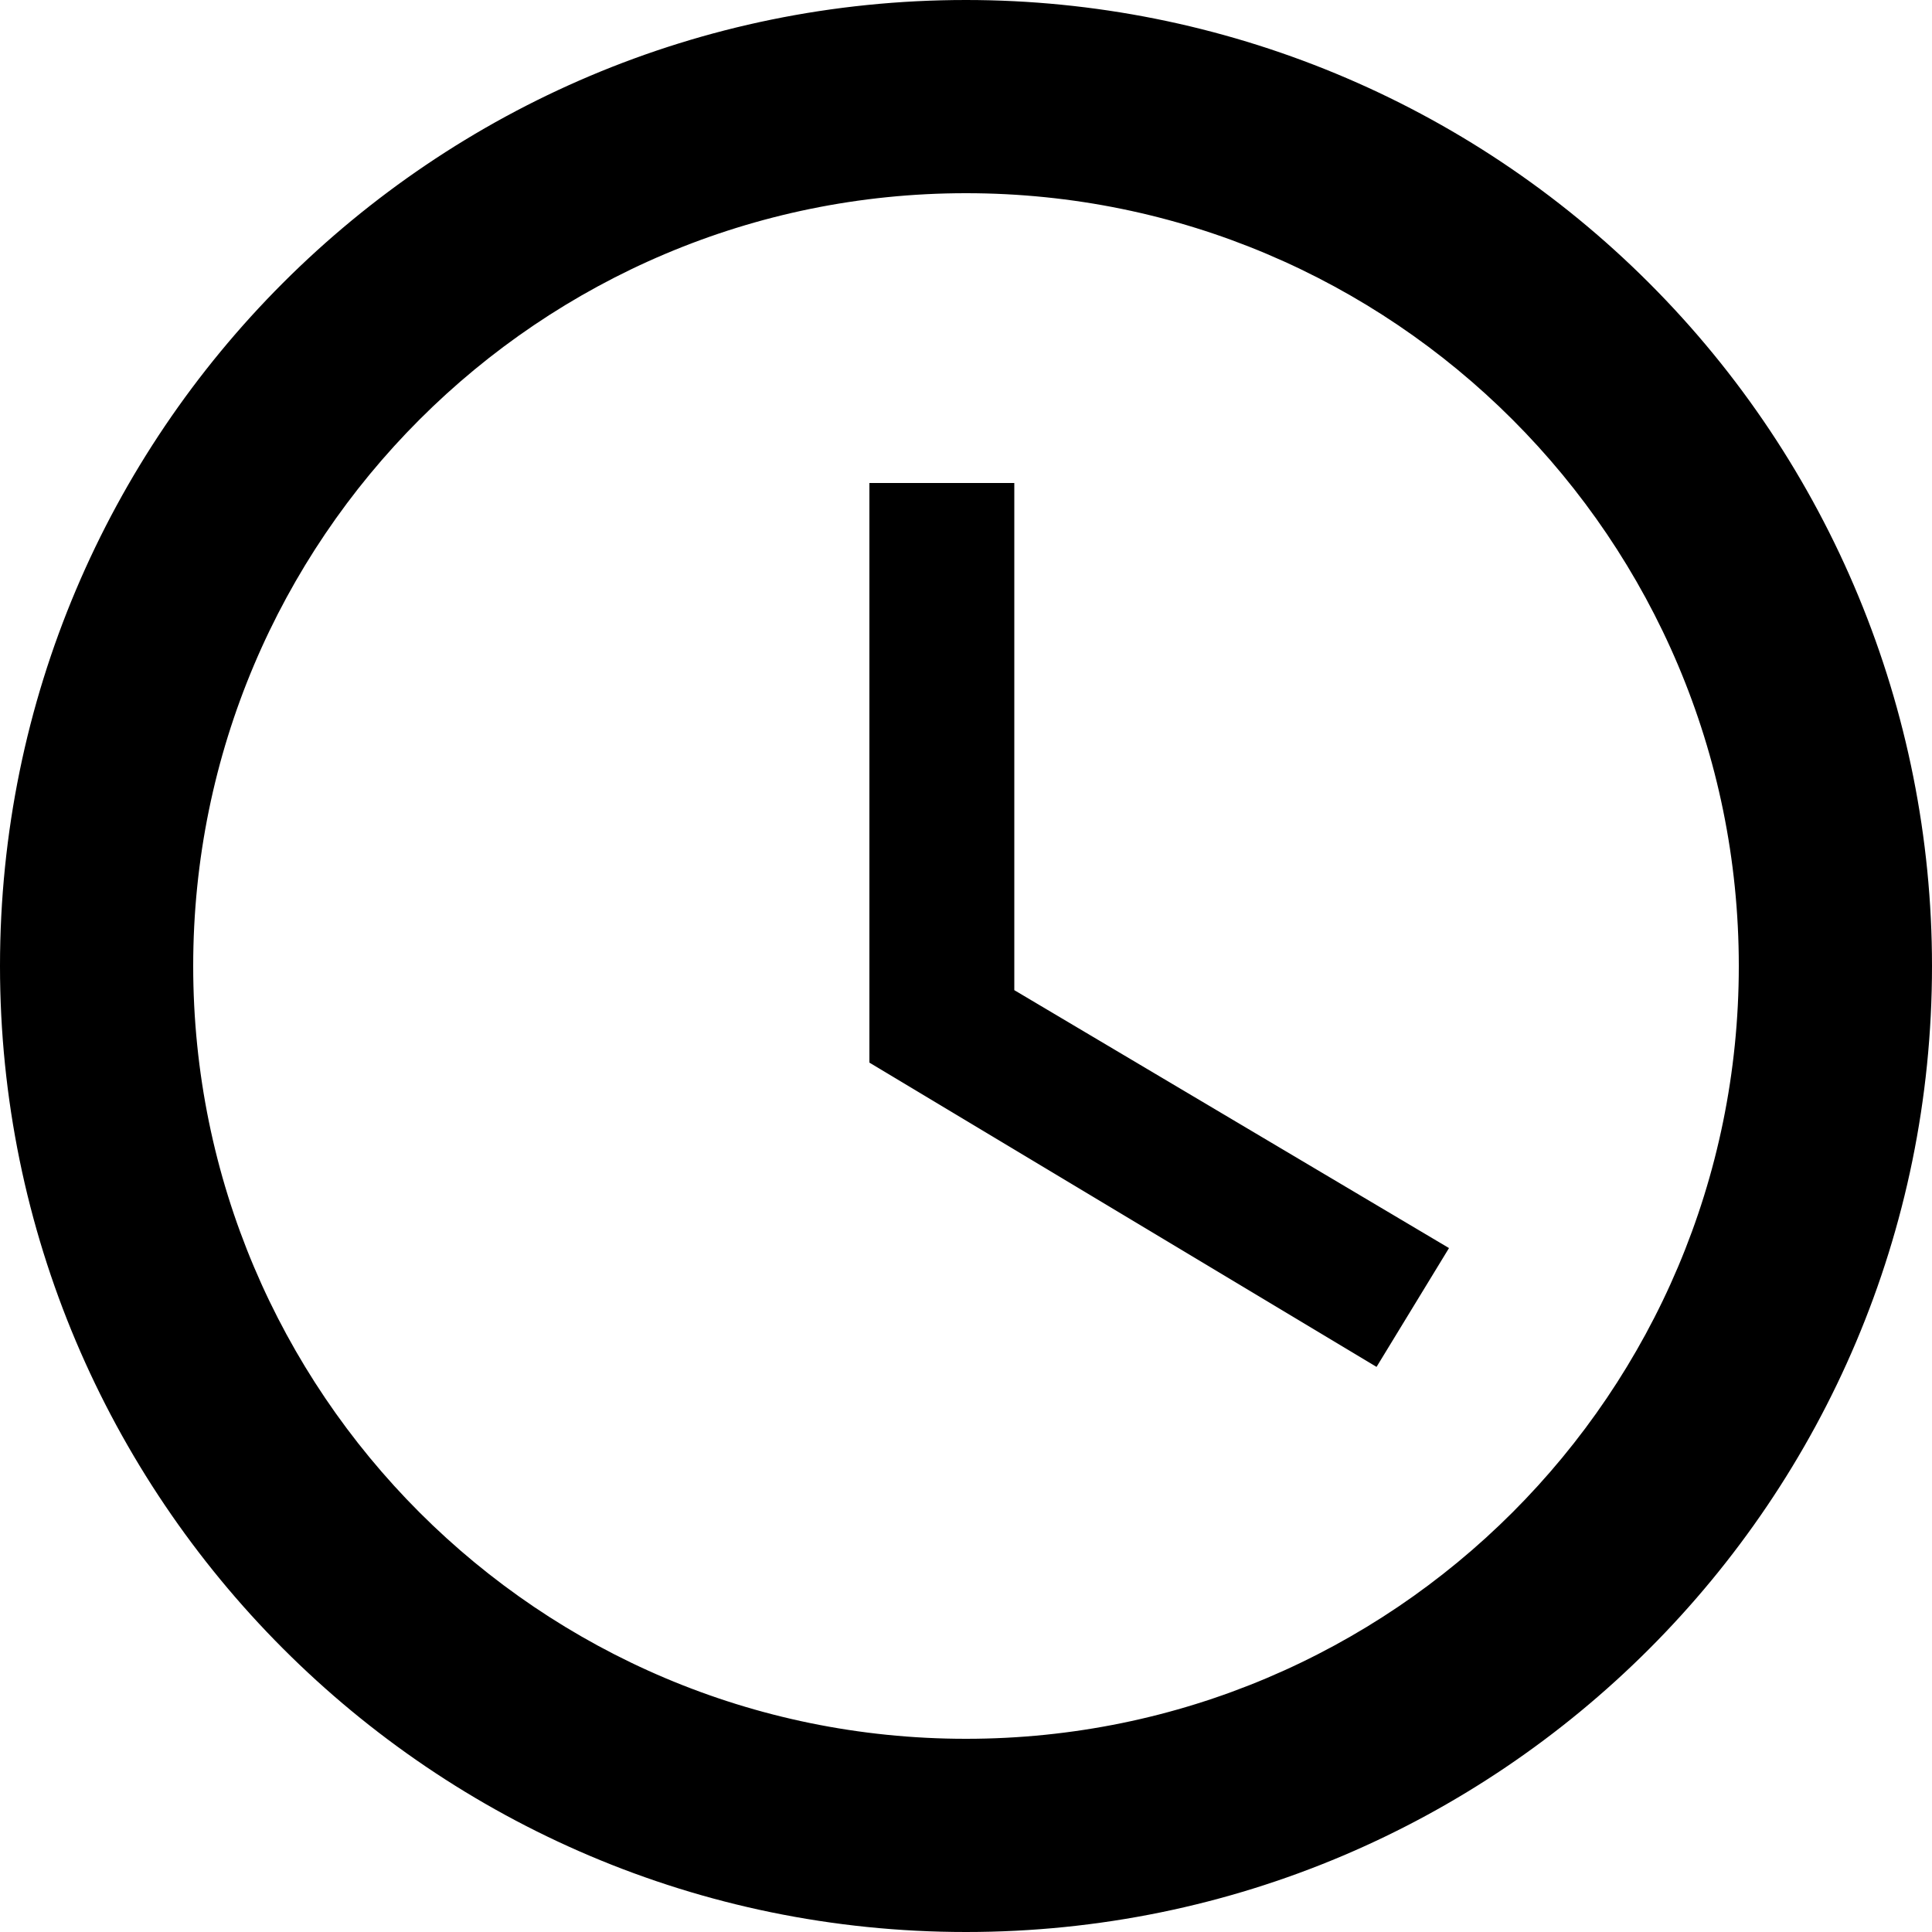
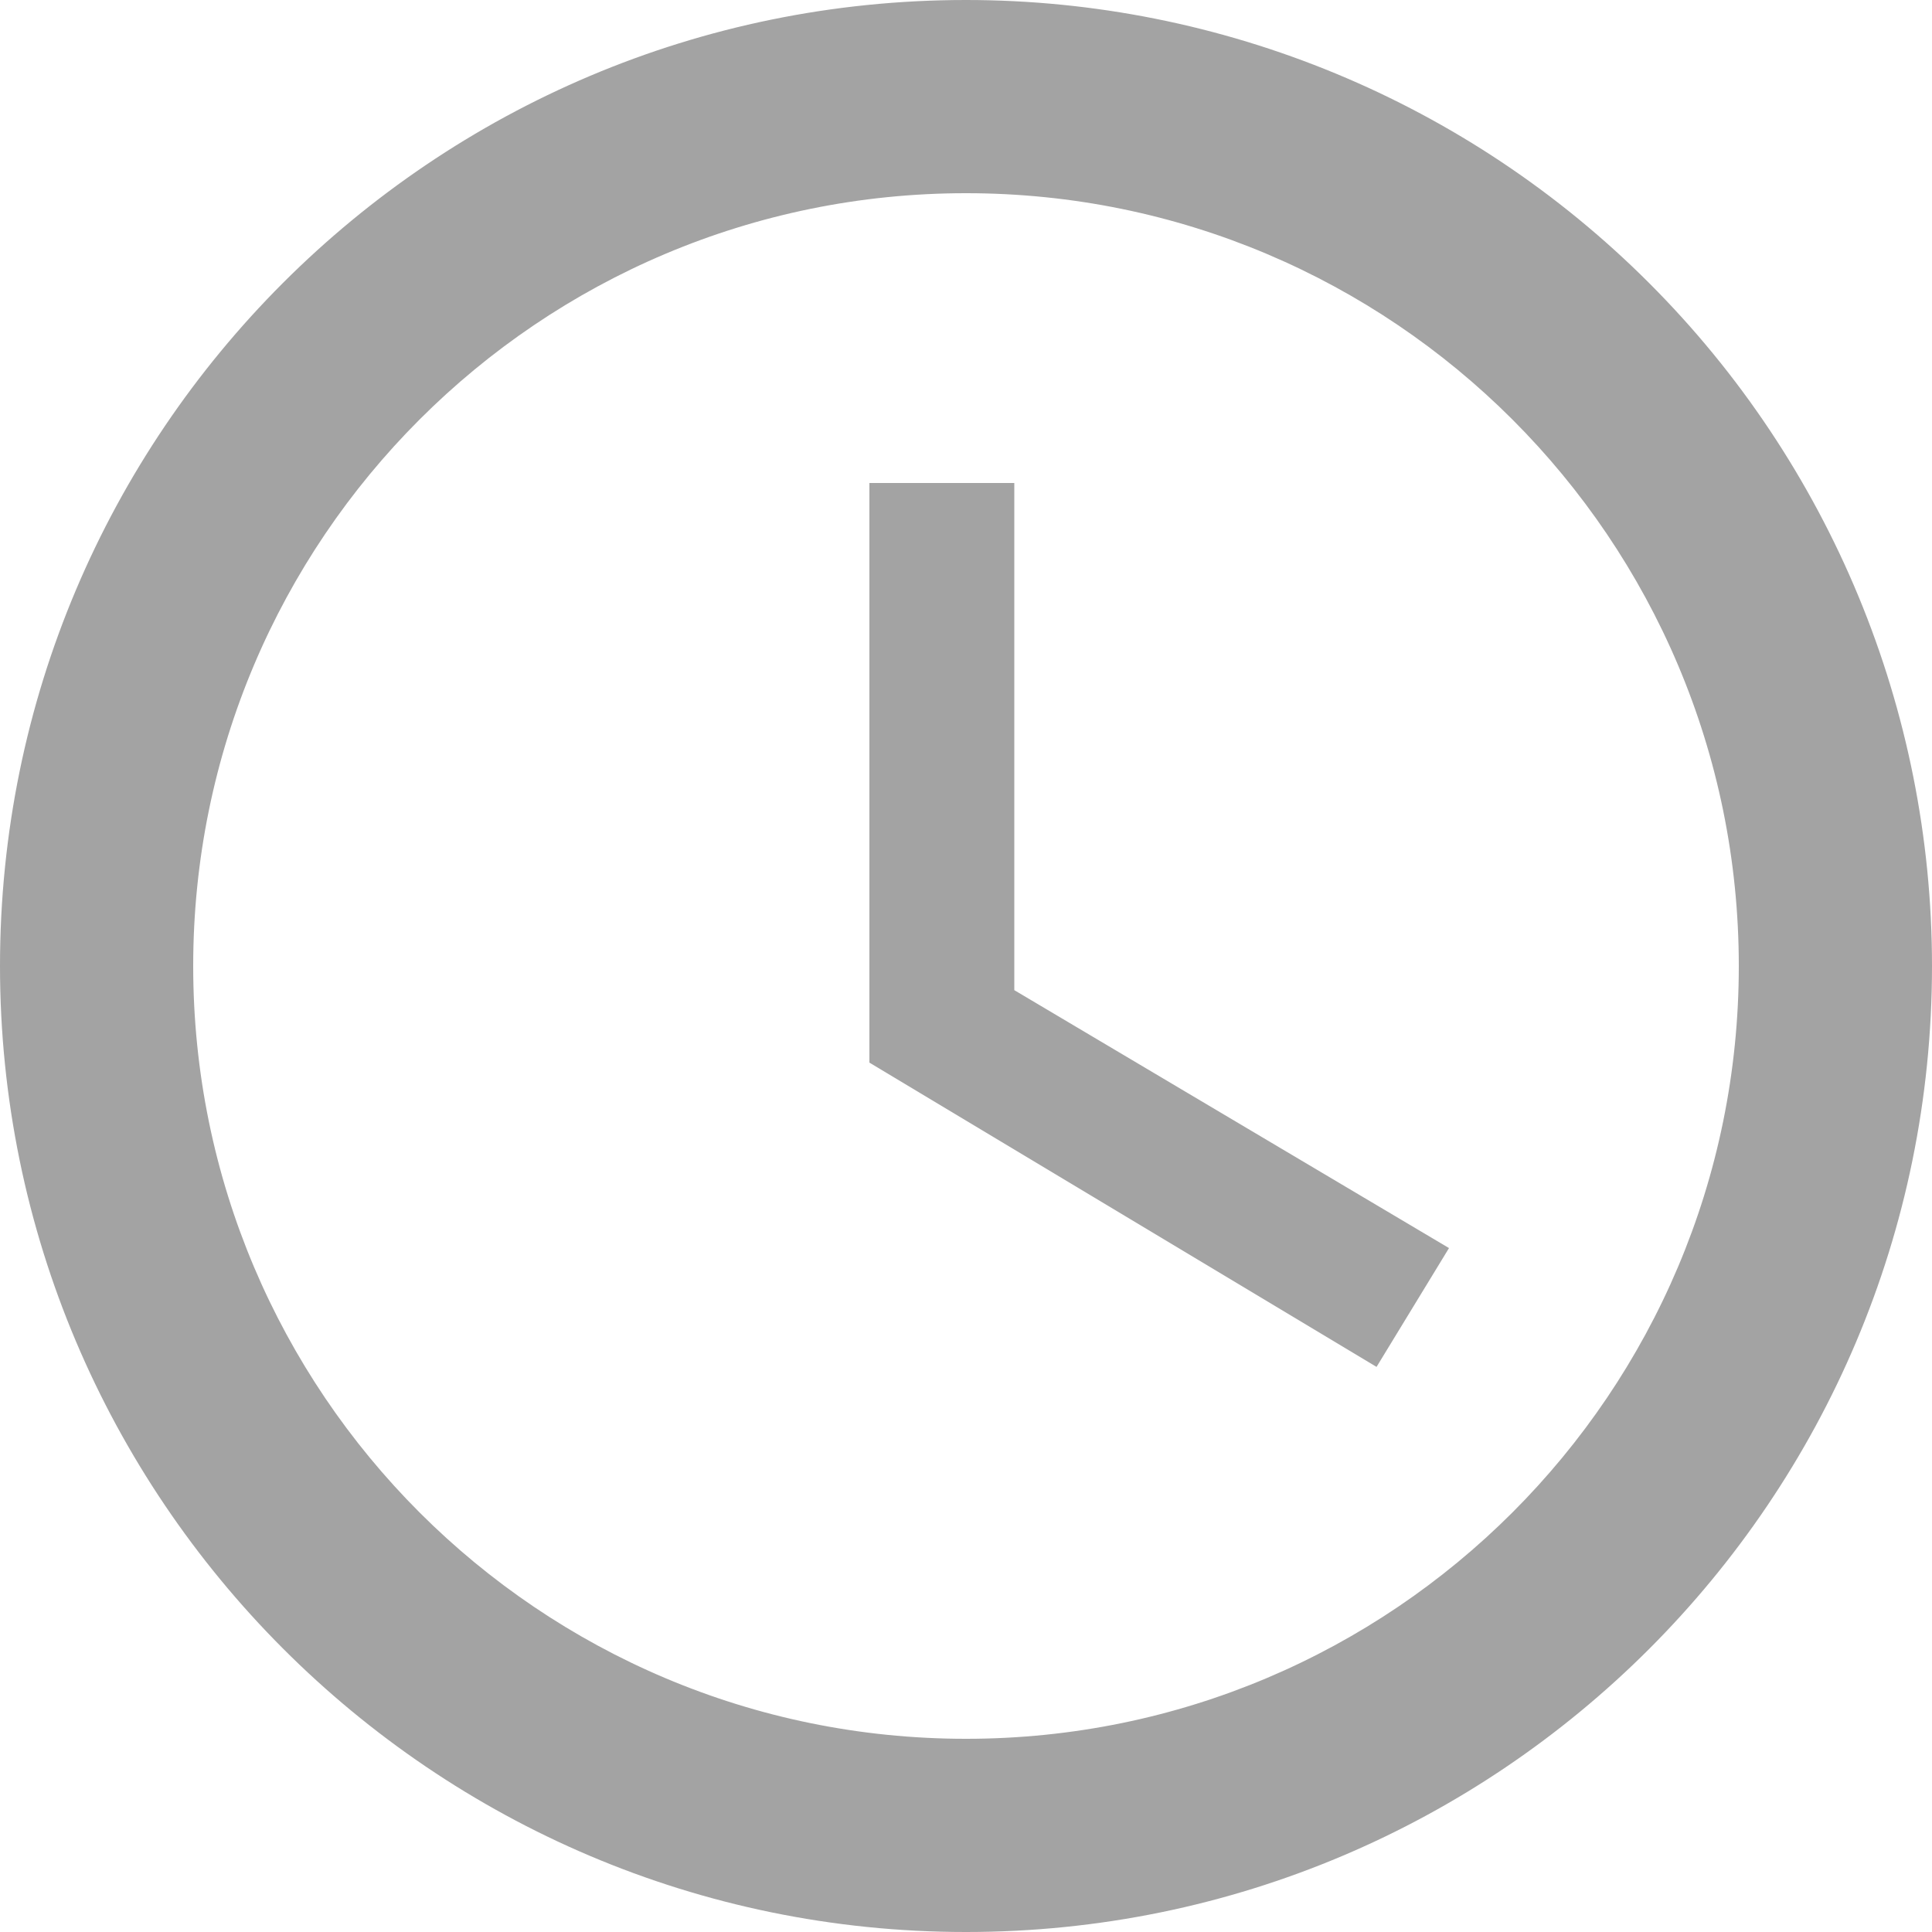
<svg xmlns="http://www.w3.org/2000/svg" width="24" height="24" viewBox="0 0 24 24" fill="none">
-   <path fill-rule="evenodd" clip-rule="evenodd" d="M12 0C15.183 0 18.235 1.264 20.485 3.515C22.736 5.765 24 8.817 24 12C24 18.627 18.627 24 12 24C5.364 24 0 18.6 0 12C0 5.373 5.373 0 12 0ZM12 21.6C17.302 21.6 21.6 17.302 21.6 12C21.6 6.698 17.302 2.4 12 2.4C6.698 2.4 2.4 6.698 2.4 12C2.4 17.302 6.698 21.6 12 21.6ZM12.6 12.3V6H10.8V13.2L17.1 16.98L18 15.504L12.6 12.3Z" fill="black" />
+   <path fill-rule="evenodd" clip-rule="evenodd" d="M12 0C15.183 0 18.235 1.264 20.485 3.515C22.736 5.765 24 8.817 24 12C24 18.627 18.627 24 12 24C5.364 24 0 18.6 0 12C0 5.373 5.373 0 12 0ZM12 21.6C17.302 21.6 21.6 17.302 21.6 12C21.6 6.698 17.302 2.4 12 2.4C6.698 2.4 2.4 6.698 2.4 12C2.4 17.302 6.698 21.6 12 21.6ZM12.6 12.3V6H10.8V13.2L17.1 16.98L18 15.504L12.6 12.3Z" fill="#a3a3a3" />
</svg>
